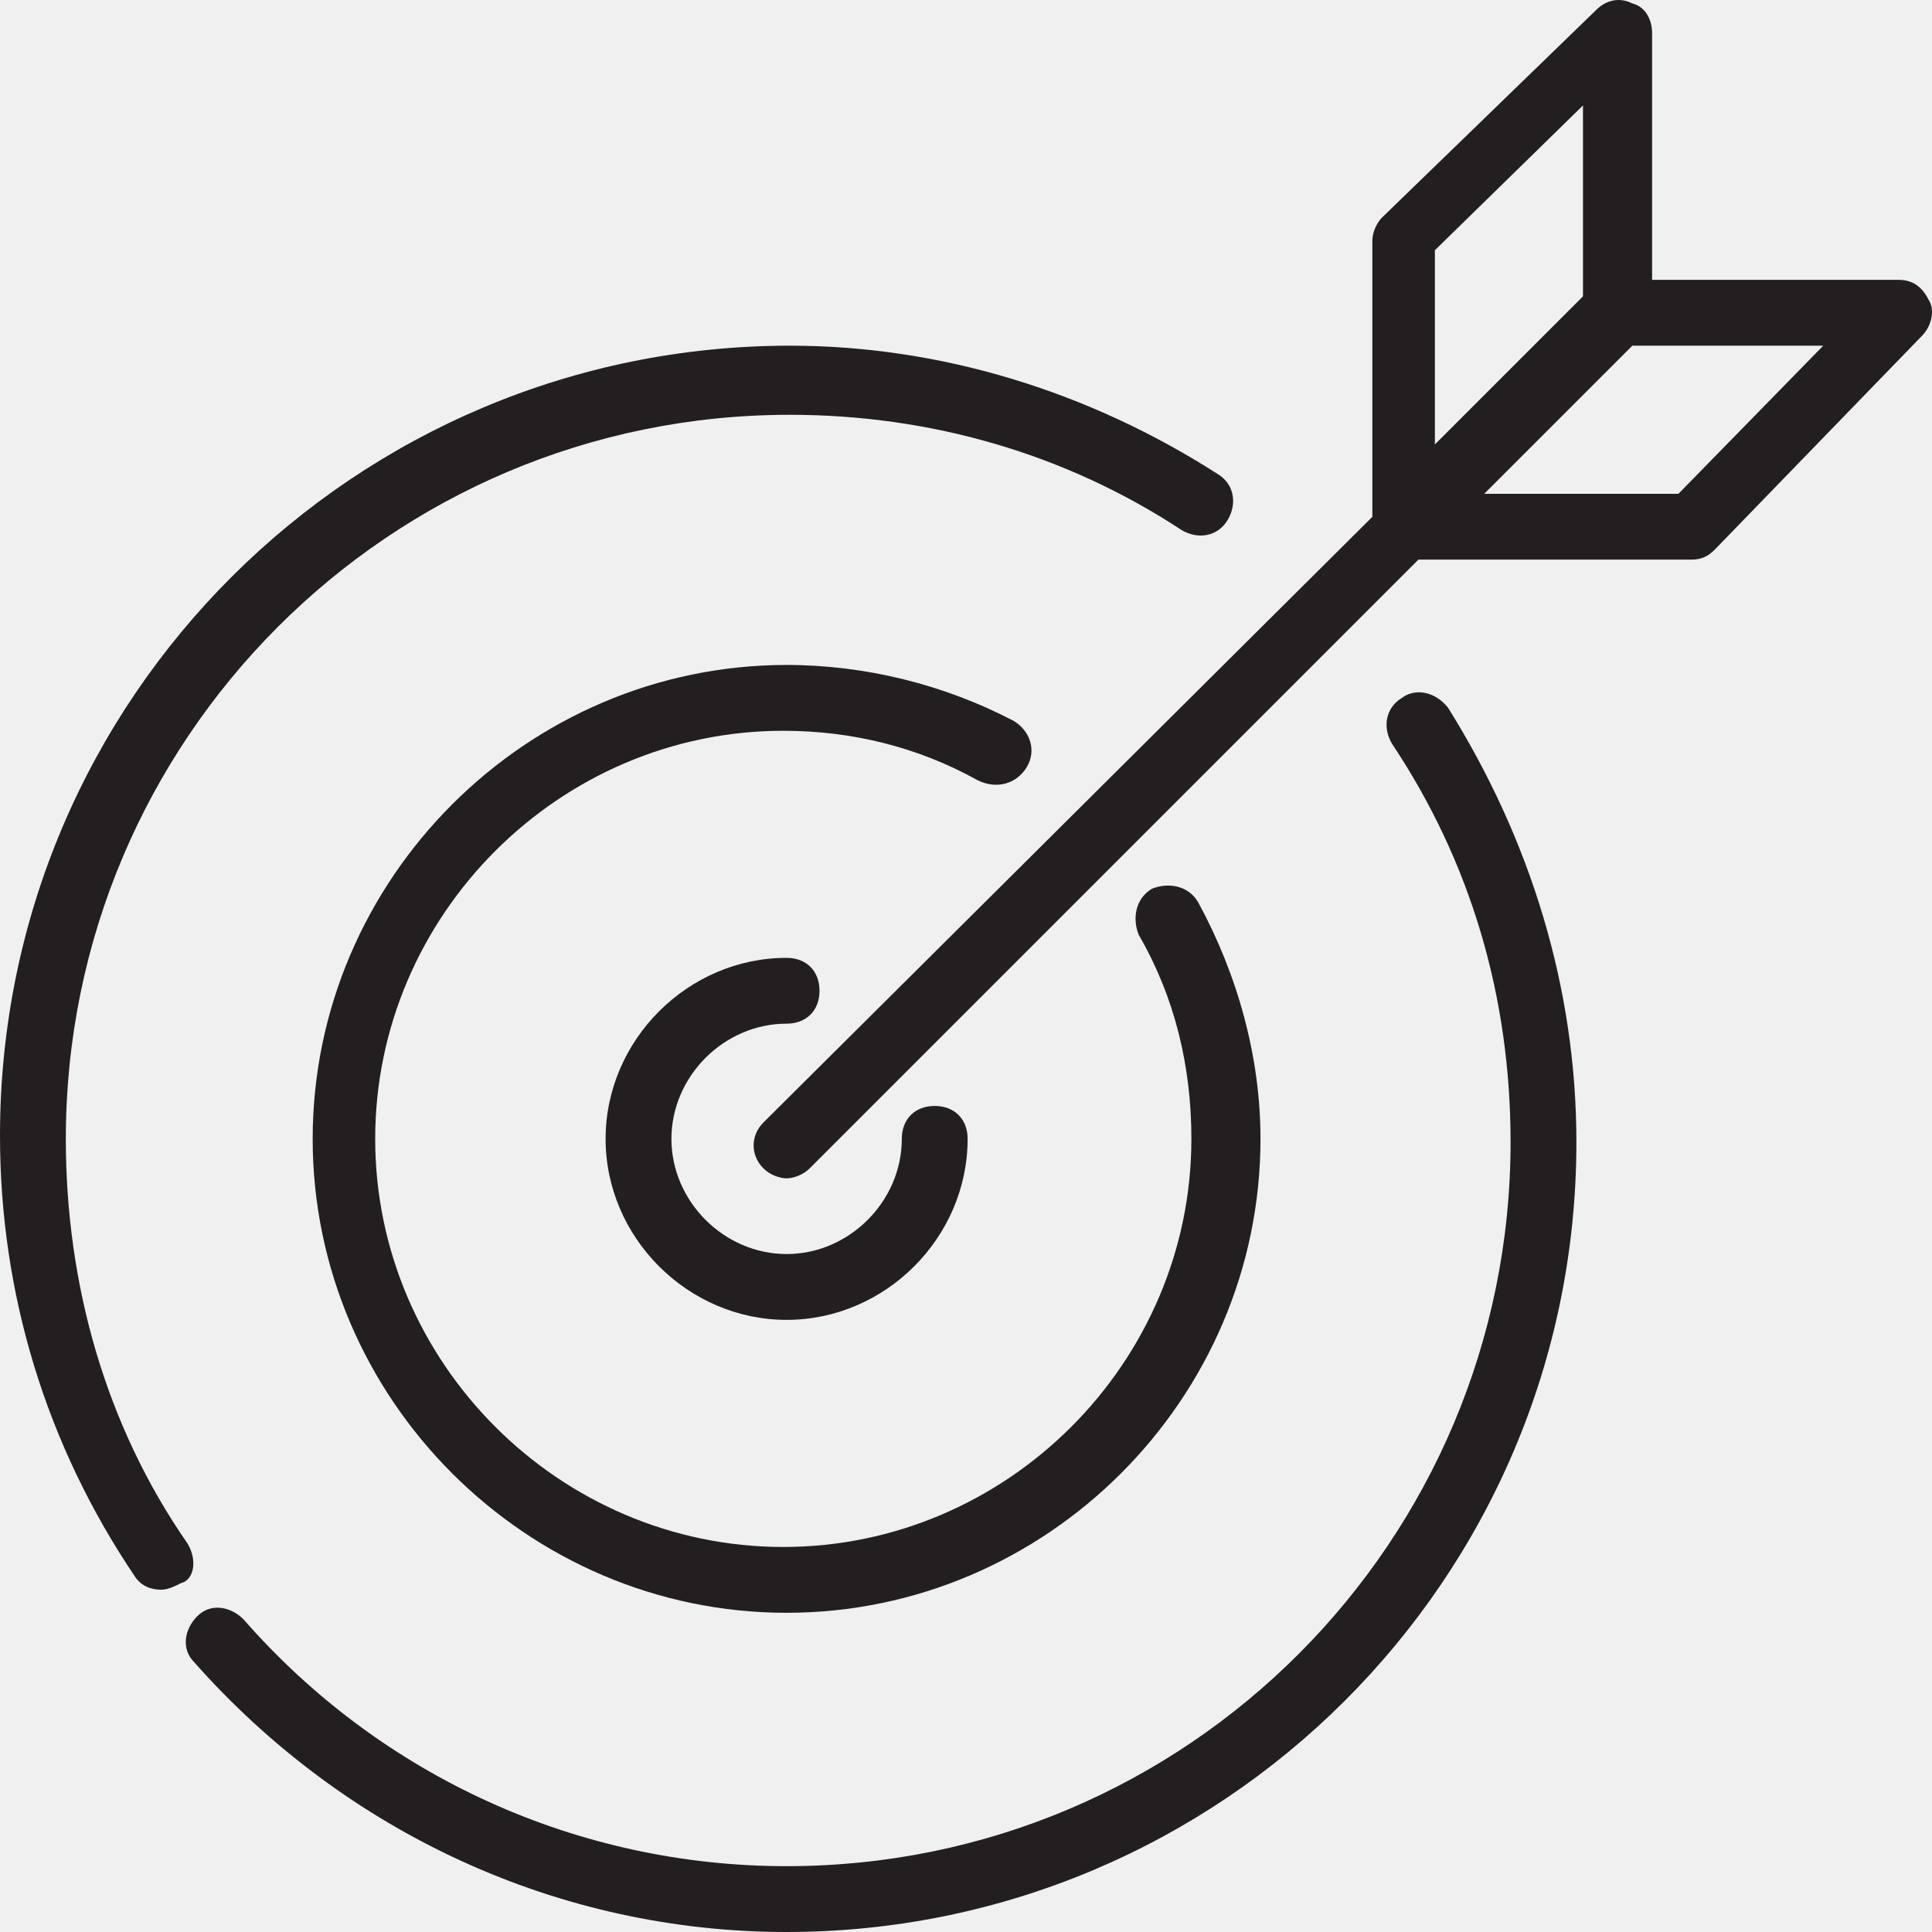
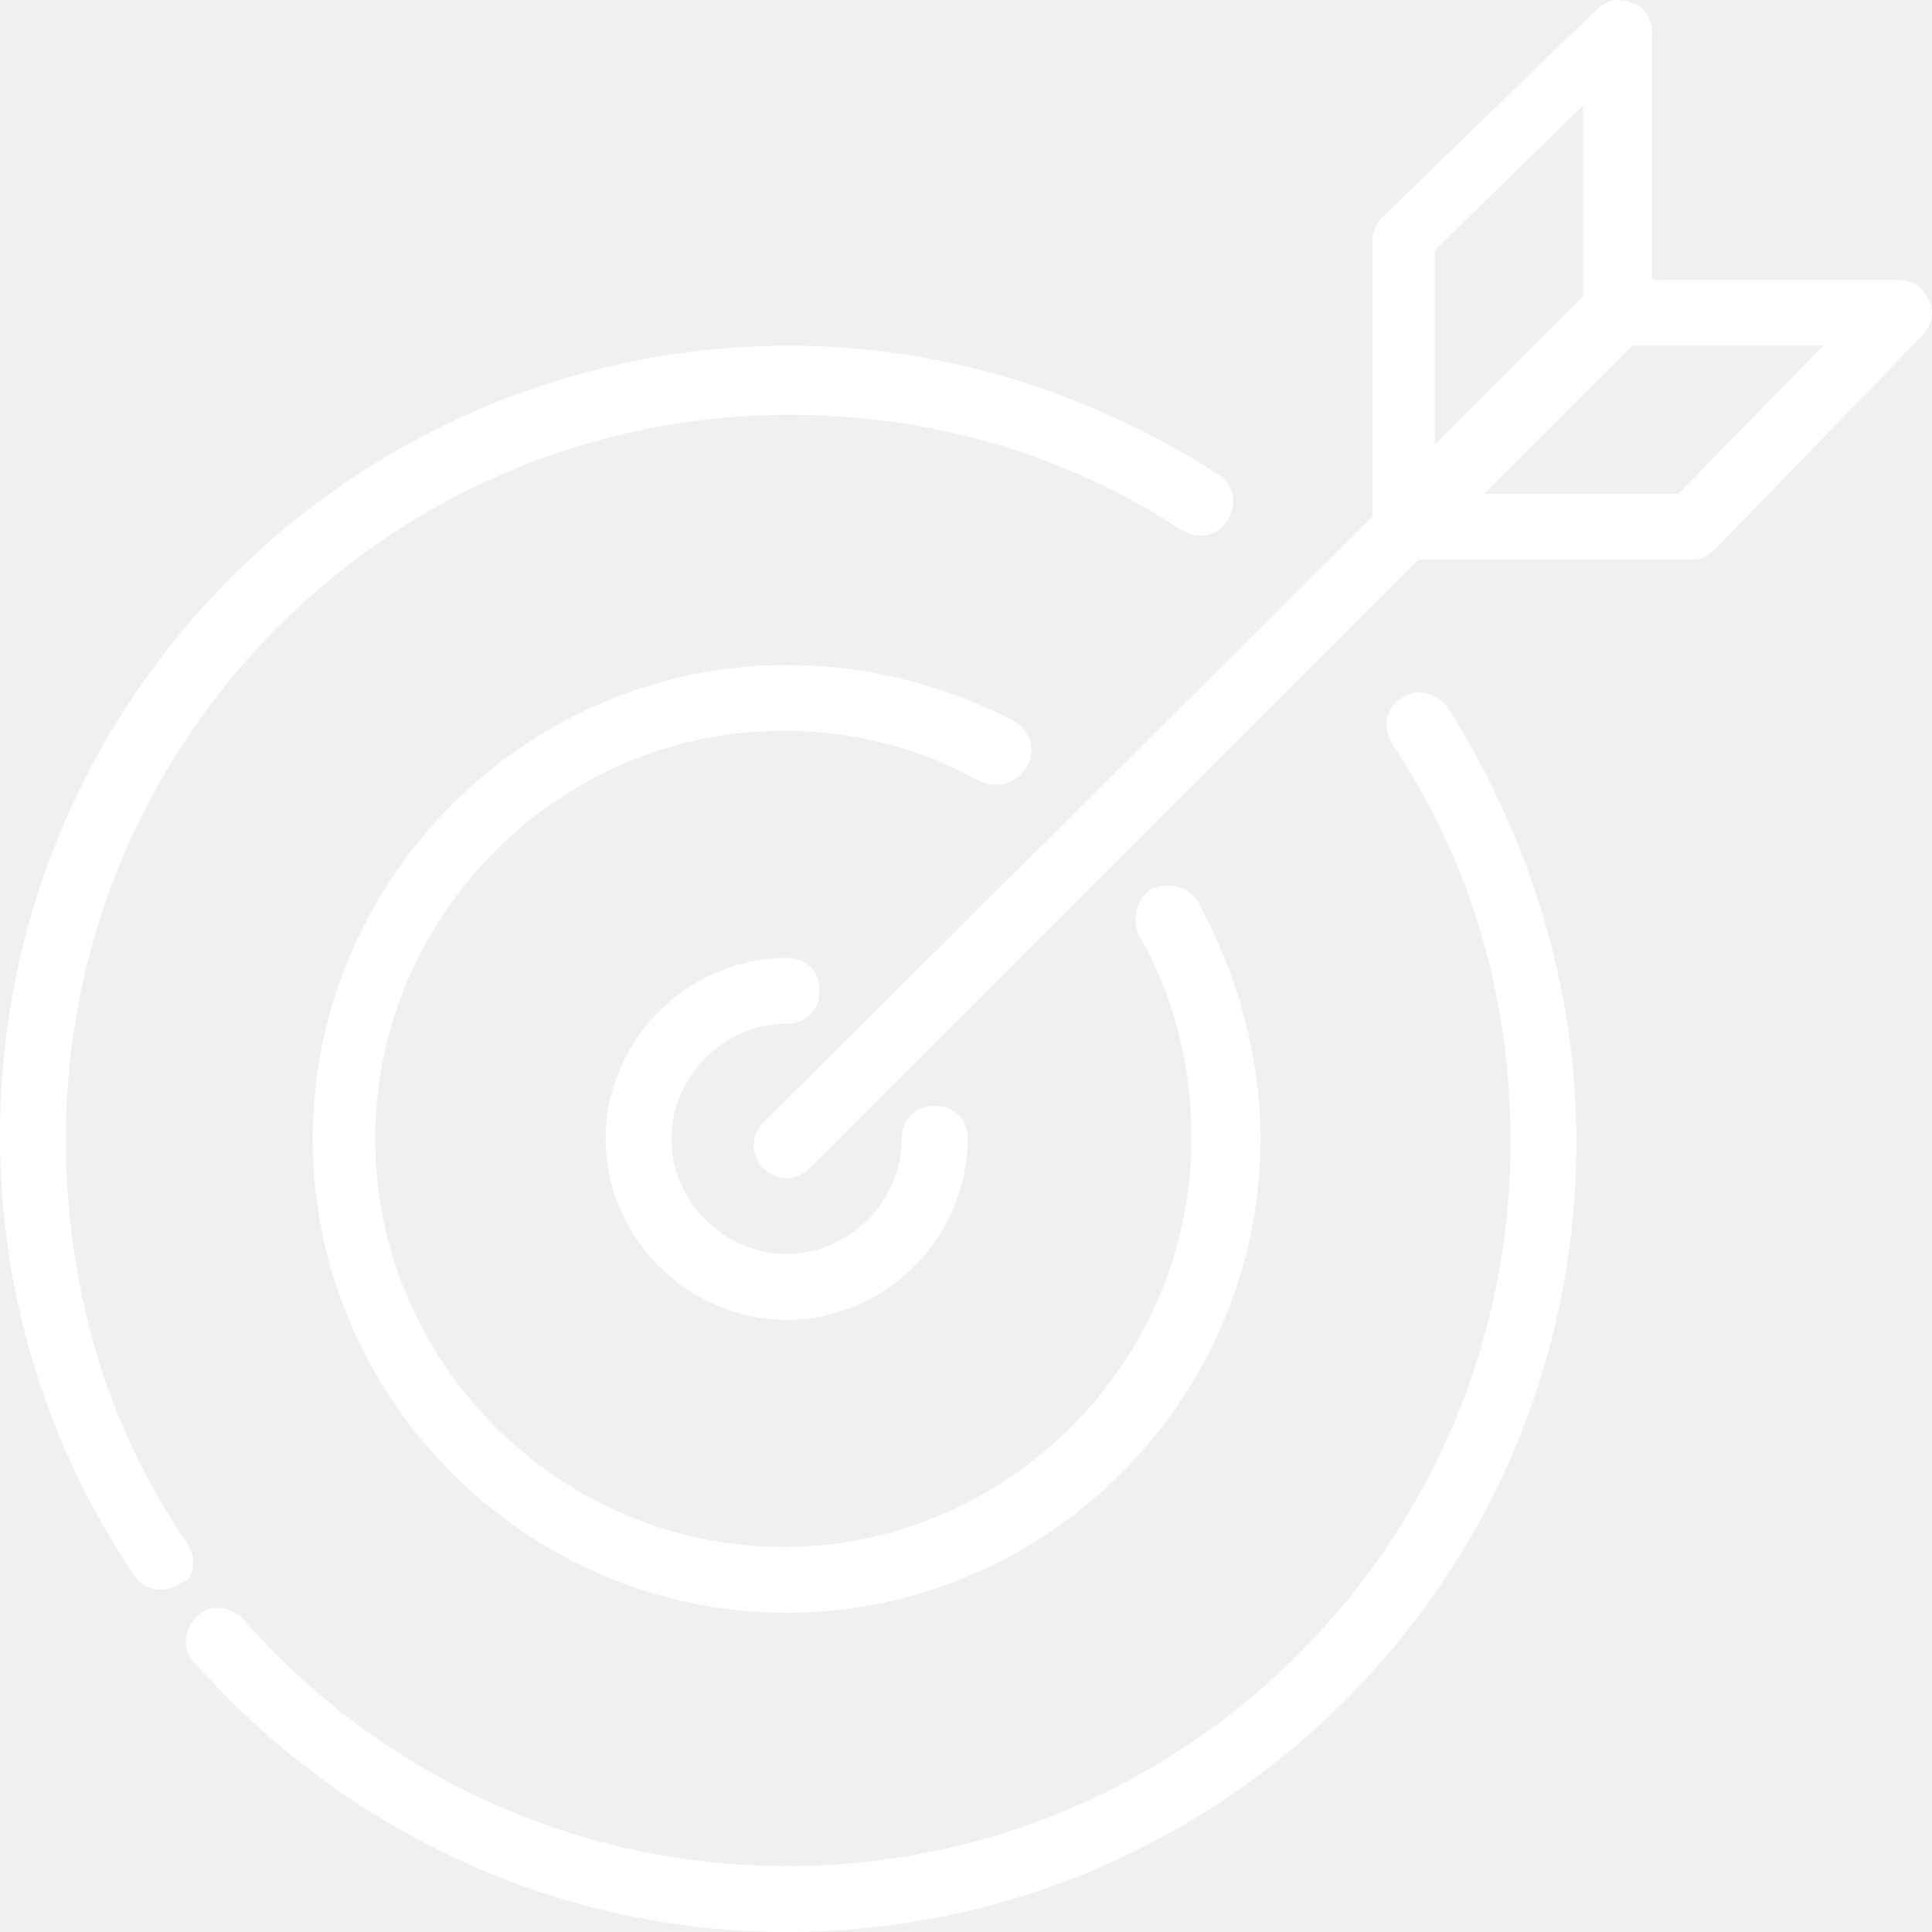
<svg xmlns="http://www.w3.org/2000/svg" width="100" height="100" viewBox="0 0 100 100" fill="none">
-   <path d="M9.71 79.898C5.451 73.766 3.407 66.441 3.407 58.946C3.407 38.334 20.101 21.47 40.883 21.47C48.208 21.47 55.192 23.514 61.154 27.432C62.006 27.943 63.028 27.773 63.539 26.921C64.05 26.069 63.88 25.047 63.028 24.536C56.385 20.277 48.719 17.893 40.883 17.893C18.397 17.893 0 36.12 0 58.776C0 66.952 2.385 74.788 6.984 81.602C7.325 82.113 7.836 82.283 8.347 82.283C8.688 82.283 9.028 82.113 9.369 81.943C10.05 81.772 10.221 80.75 9.71 79.898Z" fill="#231F20" />
-   <path d="M72.566 36.12C71.714 36.632 71.544 37.654 72.055 38.505C76.143 44.638 78.187 51.622 78.187 59.117C78.187 79.729 61.493 96.593 40.711 96.593C29.98 96.593 19.759 91.994 12.604 83.817C11.923 83.136 10.901 82.966 10.219 83.647C9.538 84.328 9.368 85.35 10.049 86.032C17.885 94.89 28.957 100 40.711 100C63.197 100 81.594 81.773 81.594 59.117C81.594 51.111 79.21 43.445 74.951 36.632C74.269 35.78 73.247 35.609 72.566 36.12Z" fill="#231F20" />
-   <path d="M53.149 39.699C53.66 38.847 53.319 37.825 52.467 37.314C48.89 35.44 44.802 34.418 40.713 34.418C27.256 34.418 16.184 45.49 16.184 58.948C16.184 72.405 27.256 83.478 40.713 83.478C54.171 83.478 65.243 72.405 65.243 58.948C65.243 54.689 64.051 50.431 62.007 46.683C61.496 45.831 60.474 45.661 59.622 46.002C58.77 46.513 58.6 47.535 58.94 48.386C60.814 51.623 61.666 55.2 61.666 58.948C61.666 70.531 52.127 80.071 40.543 80.071C28.959 80.071 19.42 70.531 19.42 58.948C19.42 47.364 28.959 37.825 40.543 37.825C44.12 37.825 47.527 38.677 50.593 40.38C51.615 40.891 52.638 40.55 53.149 39.699Z" fill="#231F20" />
-   <path d="M40.715 52.985C41.737 52.985 42.418 52.304 42.418 51.282C42.418 50.26 41.737 49.578 40.715 49.578C35.604 49.578 31.346 53.837 31.346 58.947C31.346 64.058 35.604 68.316 40.715 68.316C45.825 68.316 50.084 64.058 50.084 58.947C50.084 57.925 49.402 57.244 48.38 57.244C47.358 57.244 46.677 57.925 46.677 58.947C46.677 62.184 43.951 64.909 40.715 64.909C37.478 64.909 34.753 62.184 34.753 58.947C34.753 55.711 37.478 52.985 40.715 52.985Z" fill="#231F20" />
-   <path d="M99.821 15.508C99.481 14.827 98.97 14.486 98.288 14.486H85.512V1.71C85.512 1.029 85.172 0.348 84.49 0.177C83.809 -0.163 83.127 0.007 82.616 0.518L71.544 11.25C71.203 11.59 71.033 12.101 71.033 12.442V26.751L39.519 58.095C38.837 58.776 38.837 59.798 39.519 60.48C39.859 60.82 40.371 60.991 40.711 60.991C41.052 60.991 41.563 60.82 41.904 60.48L73.418 28.966H87.556C88.067 28.966 88.408 28.795 88.749 28.455L99.481 17.382C99.992 16.871 100.162 16.019 99.821 15.508ZM81.935 5.458V15.338L76.654 20.619L74.269 23.004V12.953L81.935 5.458ZM86.875 25.559H76.825L82.957 19.426L83.127 19.256L84.49 17.893H94.37L86.875 25.559Z" fill="#231F20" />
+   <path d="M9.71 79.898C5.451 73.766 3.407 66.441 3.407 58.946C3.407 38.334 20.101 21.47 40.883 21.47C48.208 21.47 55.192 23.514 61.154 27.432C62.006 27.943 63.028 27.773 63.539 26.921C64.05 26.069 63.88 25.047 63.028 24.536C56.385 20.277 48.719 17.893 40.883 17.893C18.397 17.893 0 36.12 0 58.776C0 66.952 2.385 74.788 6.984 81.602C7.325 82.113 7.836 82.283 8.347 82.283C8.688 82.283 9.028 82.113 9.369 81.943C10.05 81.772 10.221 80.75 9.71 79.898Z" fill="white" />
+   <path d="M72.566 36.12C71.714 36.632 71.544 37.654 72.055 38.505C76.143 44.638 78.187 51.622 78.187 59.117C78.187 79.729 61.493 96.593 40.711 96.593C29.98 96.593 19.759 91.994 12.604 83.817C11.923 83.136 10.901 82.966 10.219 83.647C9.538 84.328 9.368 85.35 10.049 86.032C17.885 94.89 28.957 100 40.711 100C63.197 100 81.594 81.773 81.594 59.117C81.594 51.111 79.21 43.445 74.951 36.632C74.269 35.78 73.247 35.609 72.566 36.12Z" fill="white" />
+   <path d="M53.149 39.699C53.66 38.847 53.319 37.825 52.467 37.314C48.89 35.44 44.802 34.418 40.713 34.418C27.256 34.418 16.184 45.49 16.184 58.948C16.184 72.405 27.256 83.478 40.713 83.478C54.171 83.478 65.243 72.405 65.243 58.948C65.243 54.689 64.051 50.431 62.007 46.683C61.496 45.831 60.474 45.661 59.622 46.002C58.77 46.513 58.6 47.535 58.94 48.386C60.814 51.623 61.666 55.2 61.666 58.948C61.666 70.531 52.127 80.071 40.543 80.071C28.959 80.071 19.42 70.531 19.42 58.948C19.42 47.364 28.959 37.825 40.543 37.825C44.12 37.825 47.527 38.677 50.593 40.38C51.615 40.891 52.638 40.55 53.149 39.699Z" fill="white" />
+   <path d="M40.715 52.985C41.737 52.985 42.418 52.304 42.418 51.282C42.418 50.26 41.737 49.578 40.715 49.578C35.604 49.578 31.346 53.837 31.346 58.947C31.346 64.058 35.604 68.316 40.715 68.316C45.825 68.316 50.084 64.058 50.084 58.947C50.084 57.925 49.402 57.244 48.38 57.244C47.358 57.244 46.677 57.925 46.677 58.947C46.677 62.184 43.951 64.909 40.715 64.909C37.478 64.909 34.753 62.184 34.753 58.947C34.753 55.711 37.478 52.985 40.715 52.985Z" fill="white" />
+   <path d="M99.821 15.508C99.481 14.827 98.97 14.486 98.288 14.486H85.512V1.71C85.512 1.029 85.172 0.348 84.49 0.177C83.809 -0.163 83.127 0.007 82.616 0.518L71.544 11.25C71.203 11.59 71.033 12.101 71.033 12.442V26.751L39.519 58.095C38.837 58.776 38.837 59.798 39.519 60.48C39.859 60.82 40.371 60.991 40.711 60.991C41.052 60.991 41.563 60.82 41.904 60.48L73.418 28.966H87.556C88.067 28.966 88.408 28.795 88.749 28.455L99.481 17.382C99.992 16.871 100.162 16.019 99.821 15.508ZM81.935 5.458V15.338L76.654 20.619L74.269 23.004V12.953L81.935 5.458ZM86.875 25.559H76.825L82.957 19.426L83.127 19.256L84.49 17.893H94.37L86.875 25.559Z" fill="white" />
</svg>
